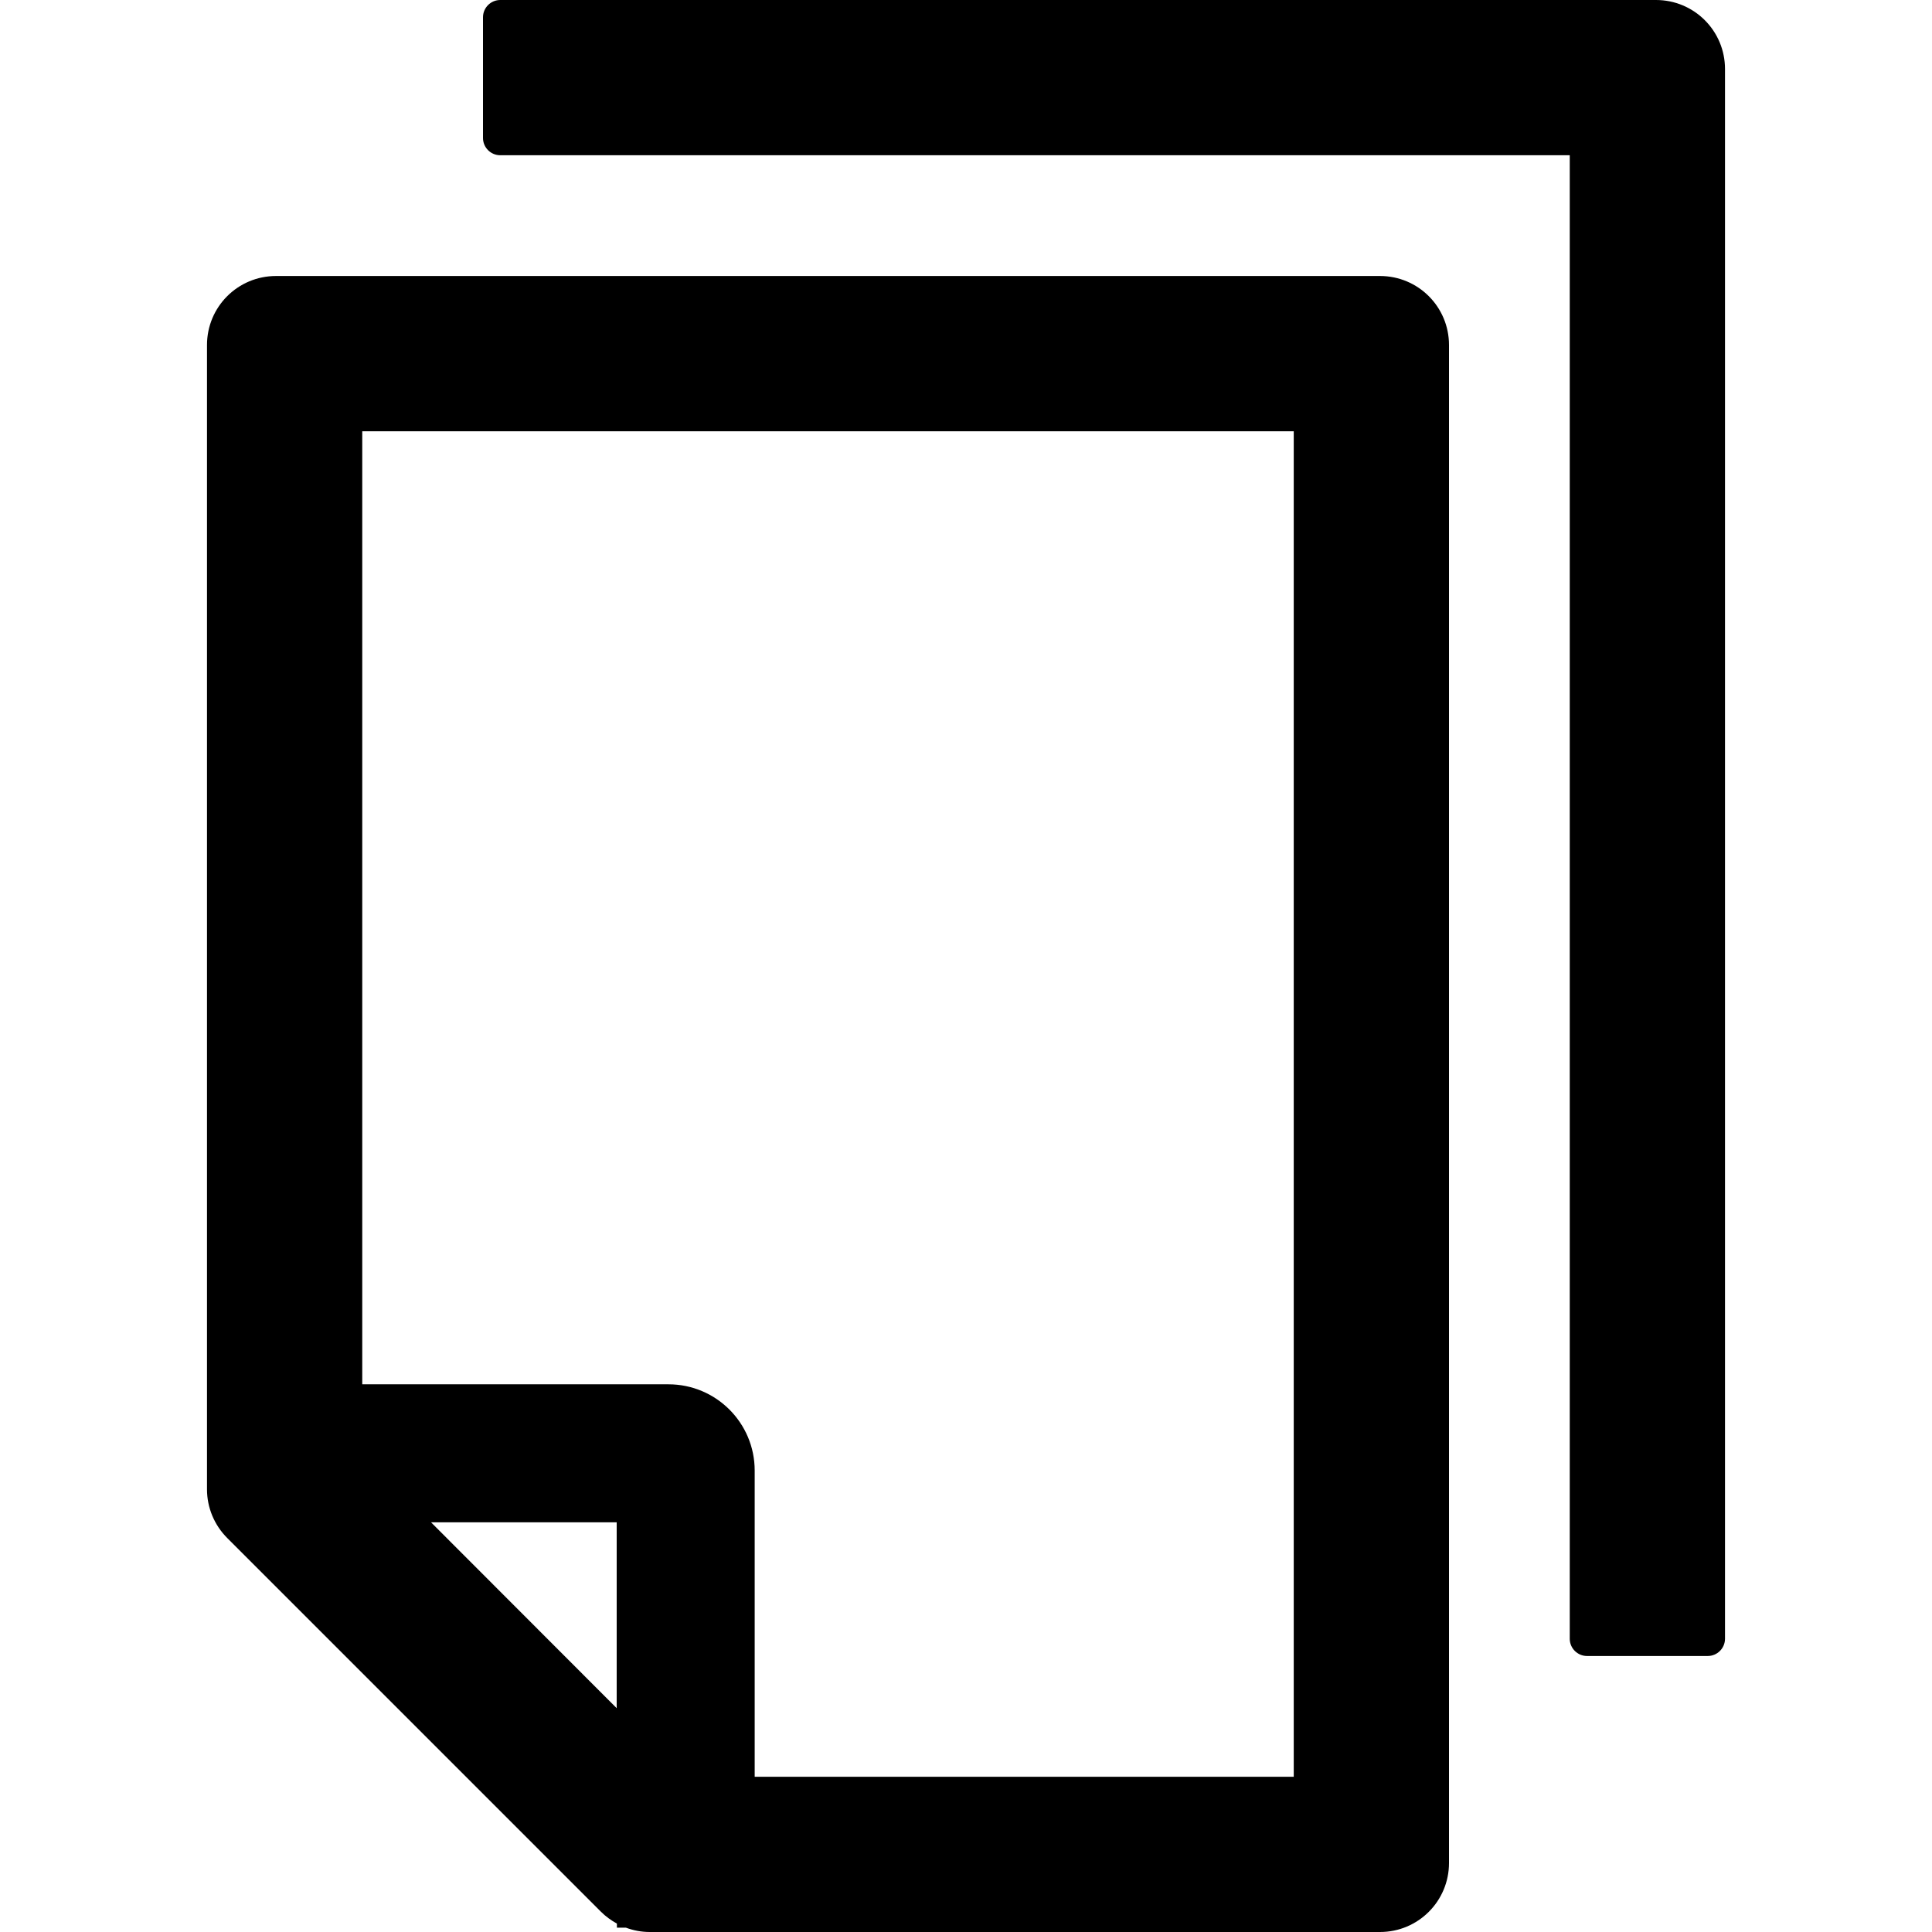
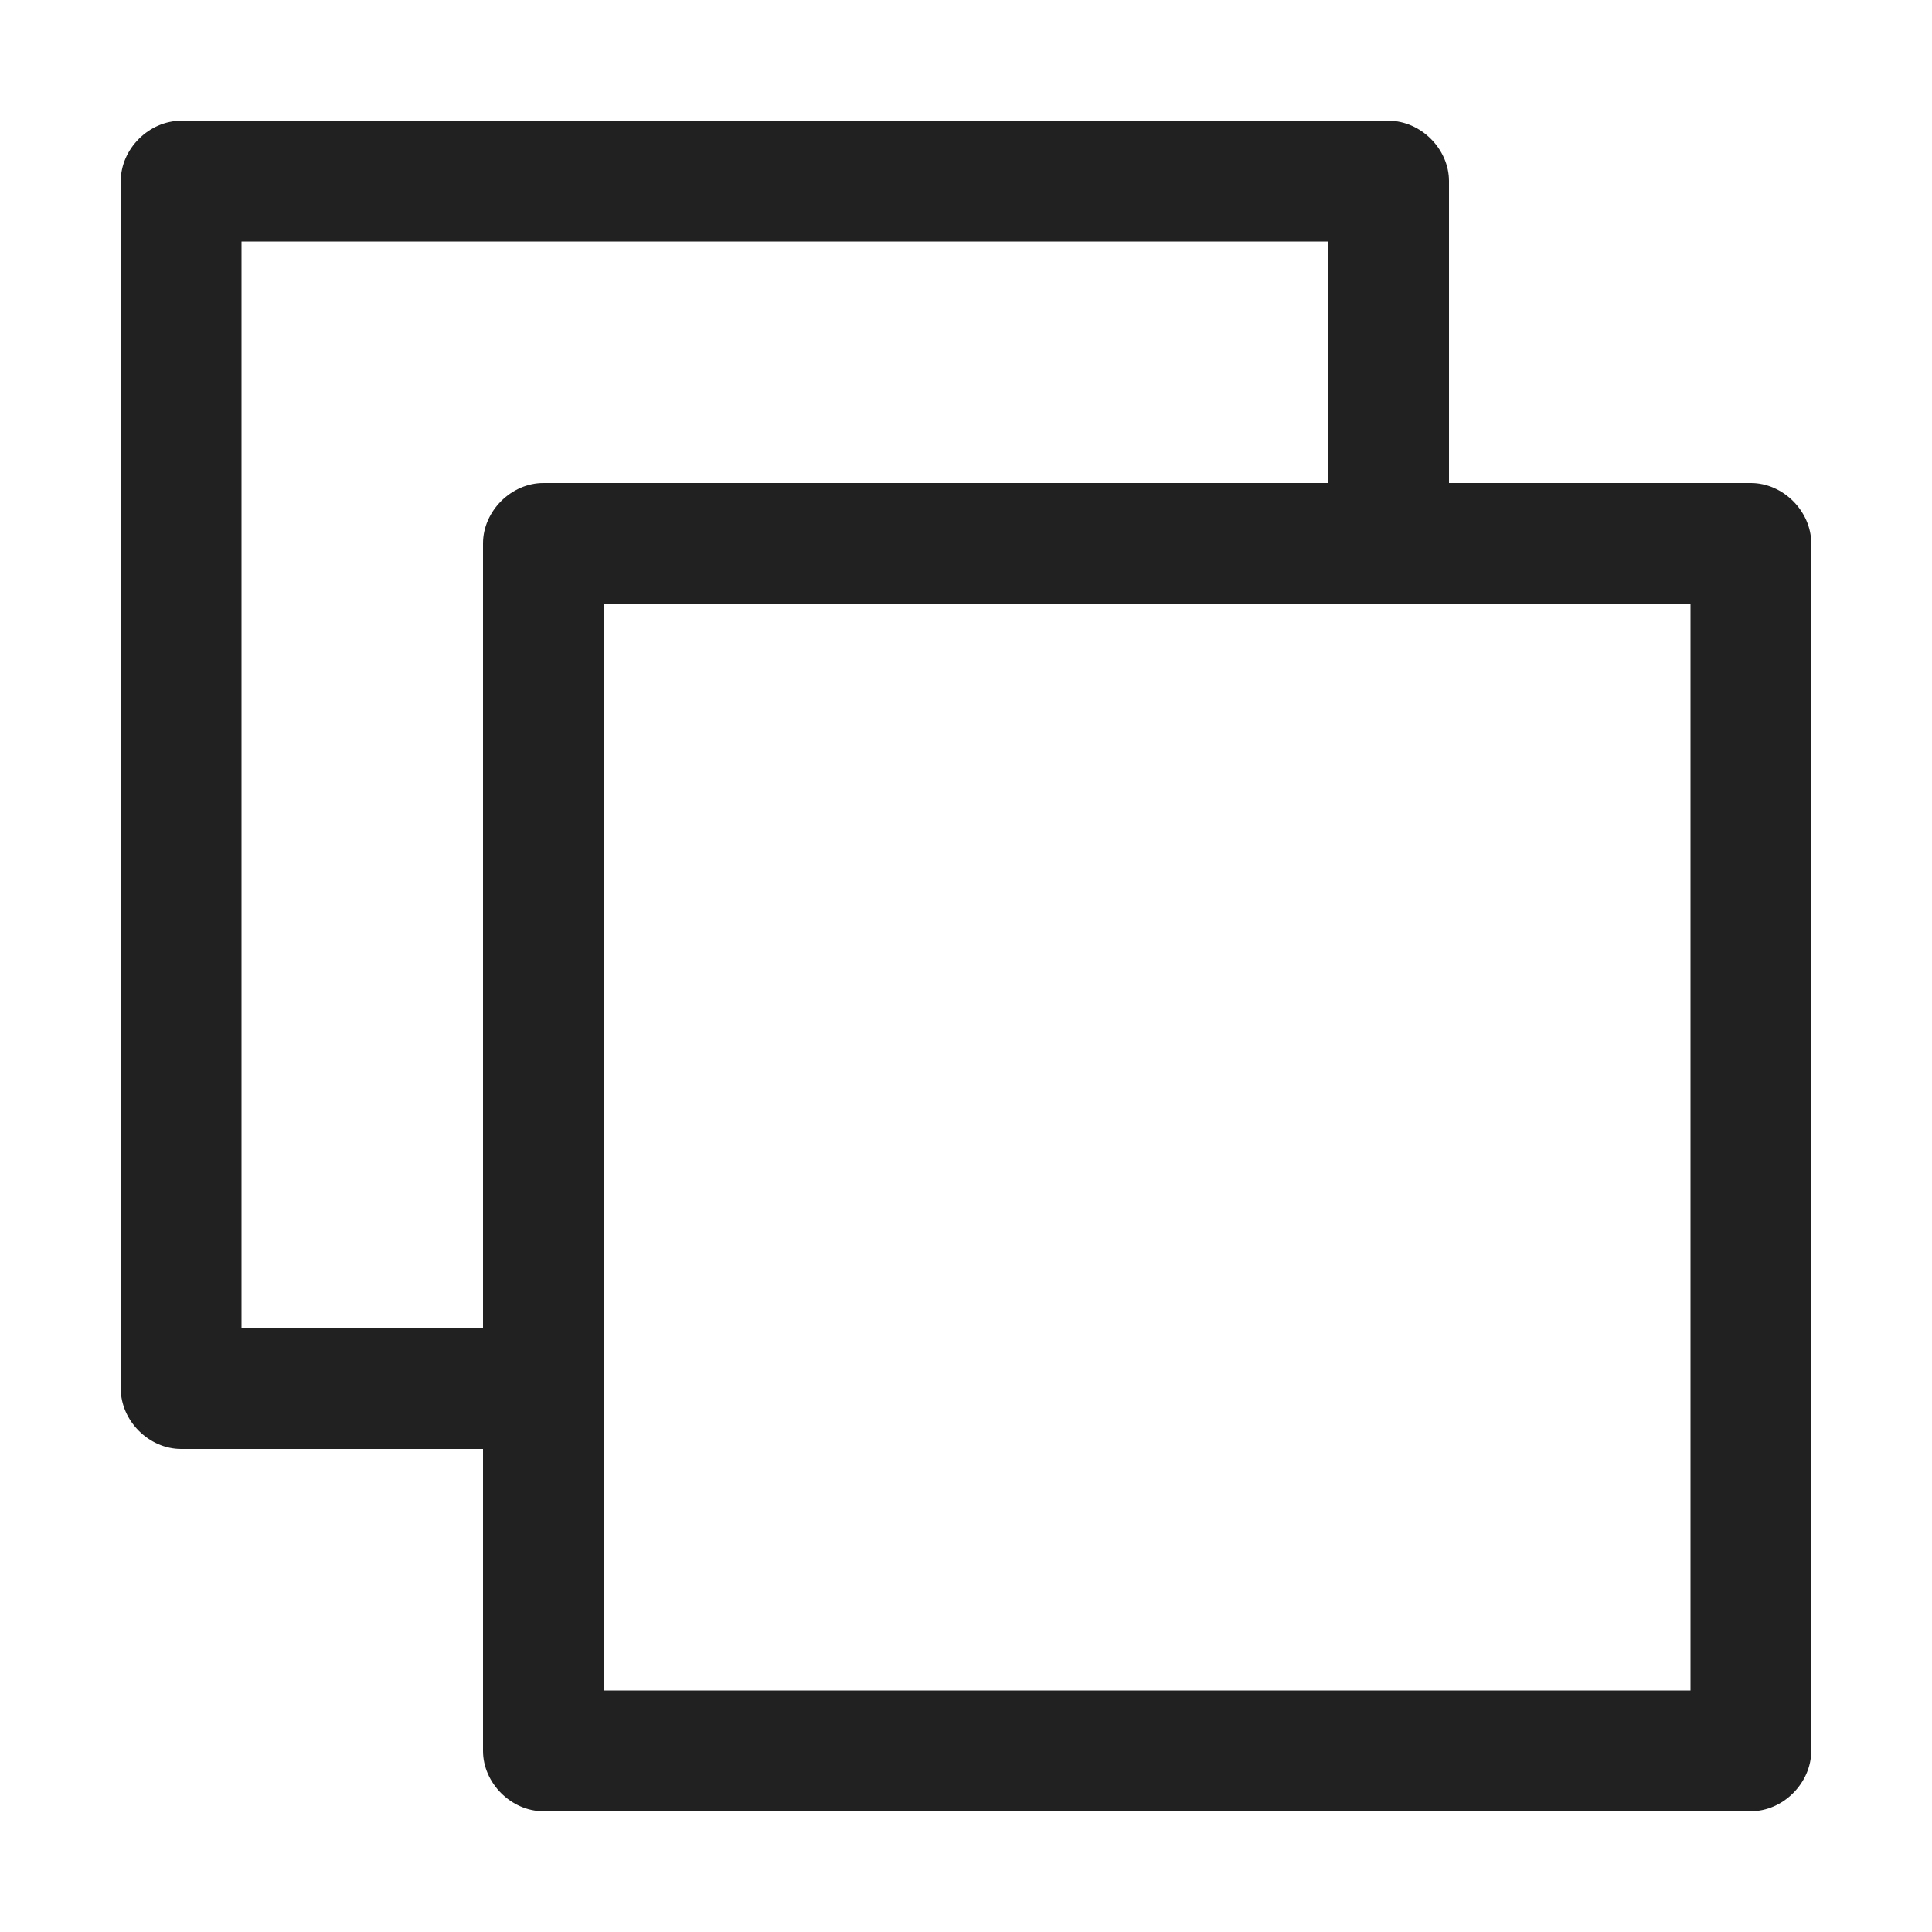
- <svg xmlns="http://www.w3.org/2000/svg" viewBox="64 64 896 896" focusable="false" data-icon="copy" width="1em" height="1em" fill="currentColor" aria-hidden="true">
-   <path d="M832 64H296c-4.4 0-8 3.6-8 8v56c0 4.4 3.6 8 8 8h496v688c0 4.4 3.6 8 8 8h56c4.4 0 8-3.6 8-8V96c0-17.7-14.3-32-32-32zM704 192H192c-17.7 0-32 14.3-32 32v530.7c0 8.5 3.4 16.6 9.4 22.6l173.3 173.3c2.2 2.2 4.7 4 7.4 5.5v1.9h4.2c3.5 1.3 7.2 2 11 2H704c17.7 0 32-14.3 32-32V224c0-17.7-14.3-32-32-32zM350 856.2L263.9 770H350v86.2zM664 888H414V746c0-22.1-17.9-40-40-40H232V264h432v624z" />
+ <svg xmlns="http://www.w3.org/2000/svg" t="1643091019928" class="icon" viewBox="0 0 1024 1024" version="1.1" p-id="2519" width="200" height="200">
+   <defs>
+     <style type="text/css" />
+   </defs>
+   <path d="M928 256H768V96c0-17.067-14.933-32-32-32h-640C78.933 64 64 78.933 64 96v640c0 17.067 14.933 32 32 32H256v160c0 17.067 14.933 32 32 32h640c17.067 0 32-14.933 32-32v-640c0-17.067-14.933-32-32-32zM128 704V128h576v128H288c-17.067 0-32 14.933-32 32V704H128z m768 192H320V320h576v576z" fill="#212121" p-id="2520" />
</svg>
